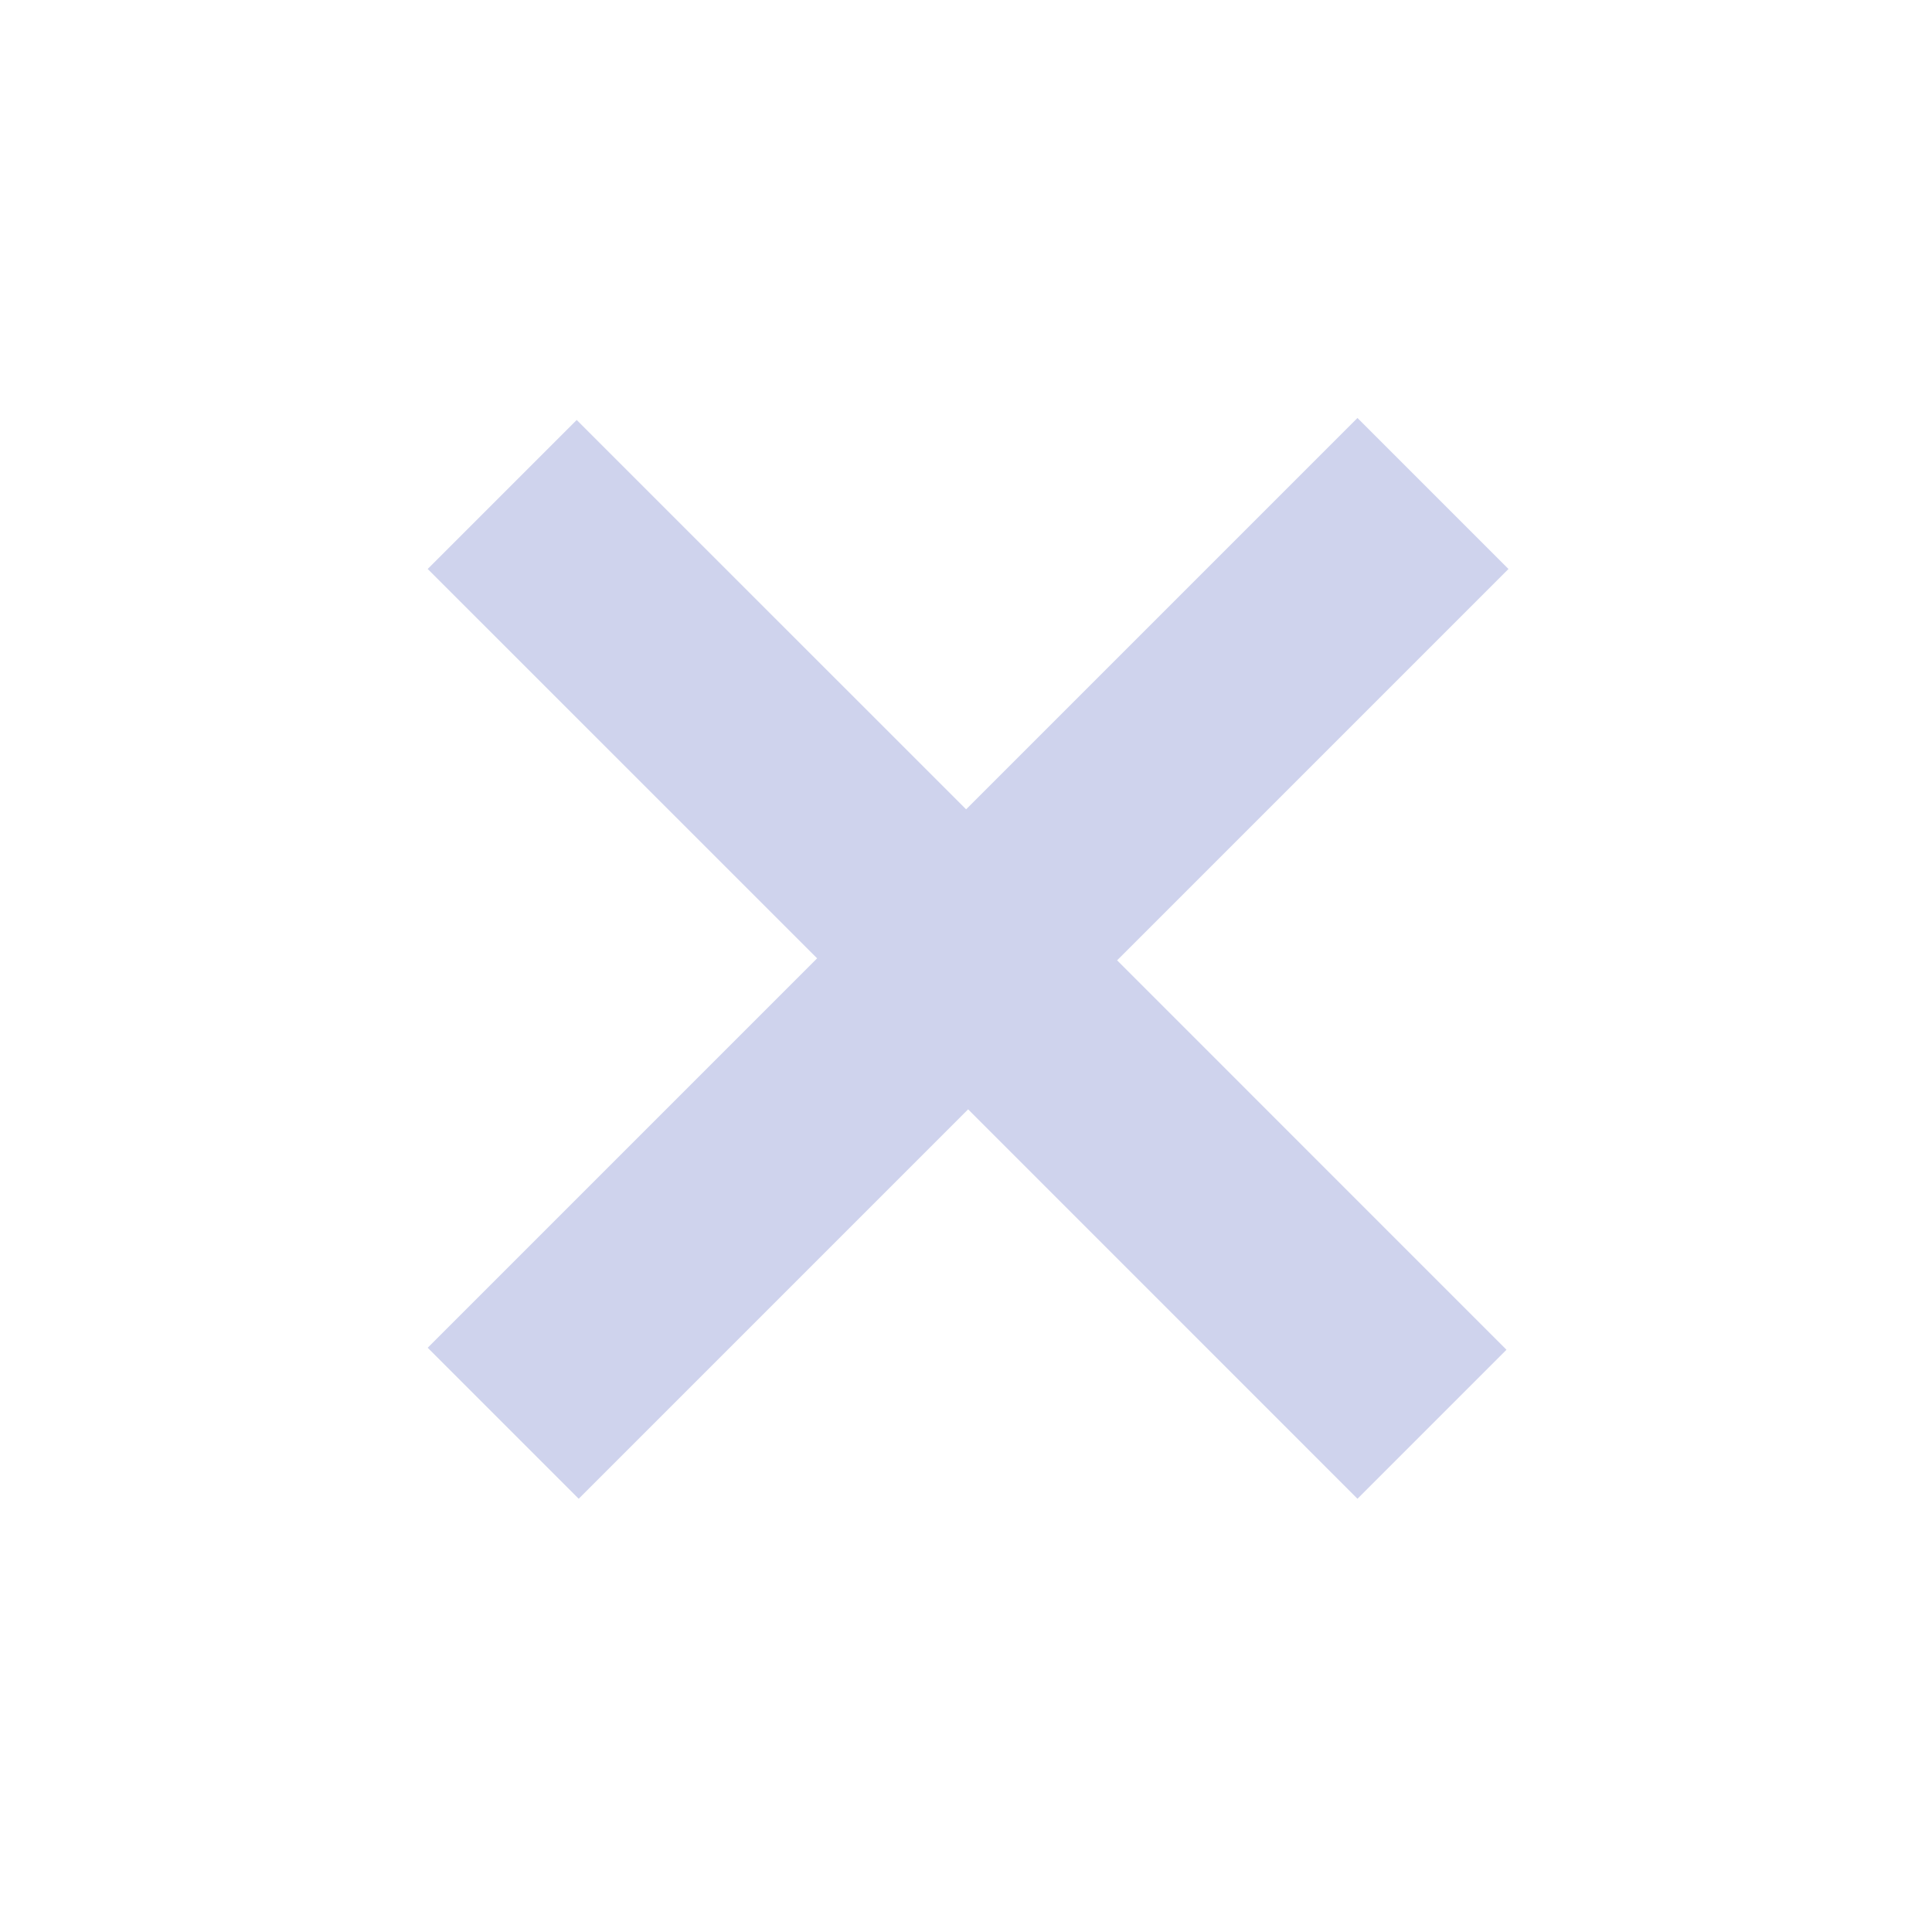
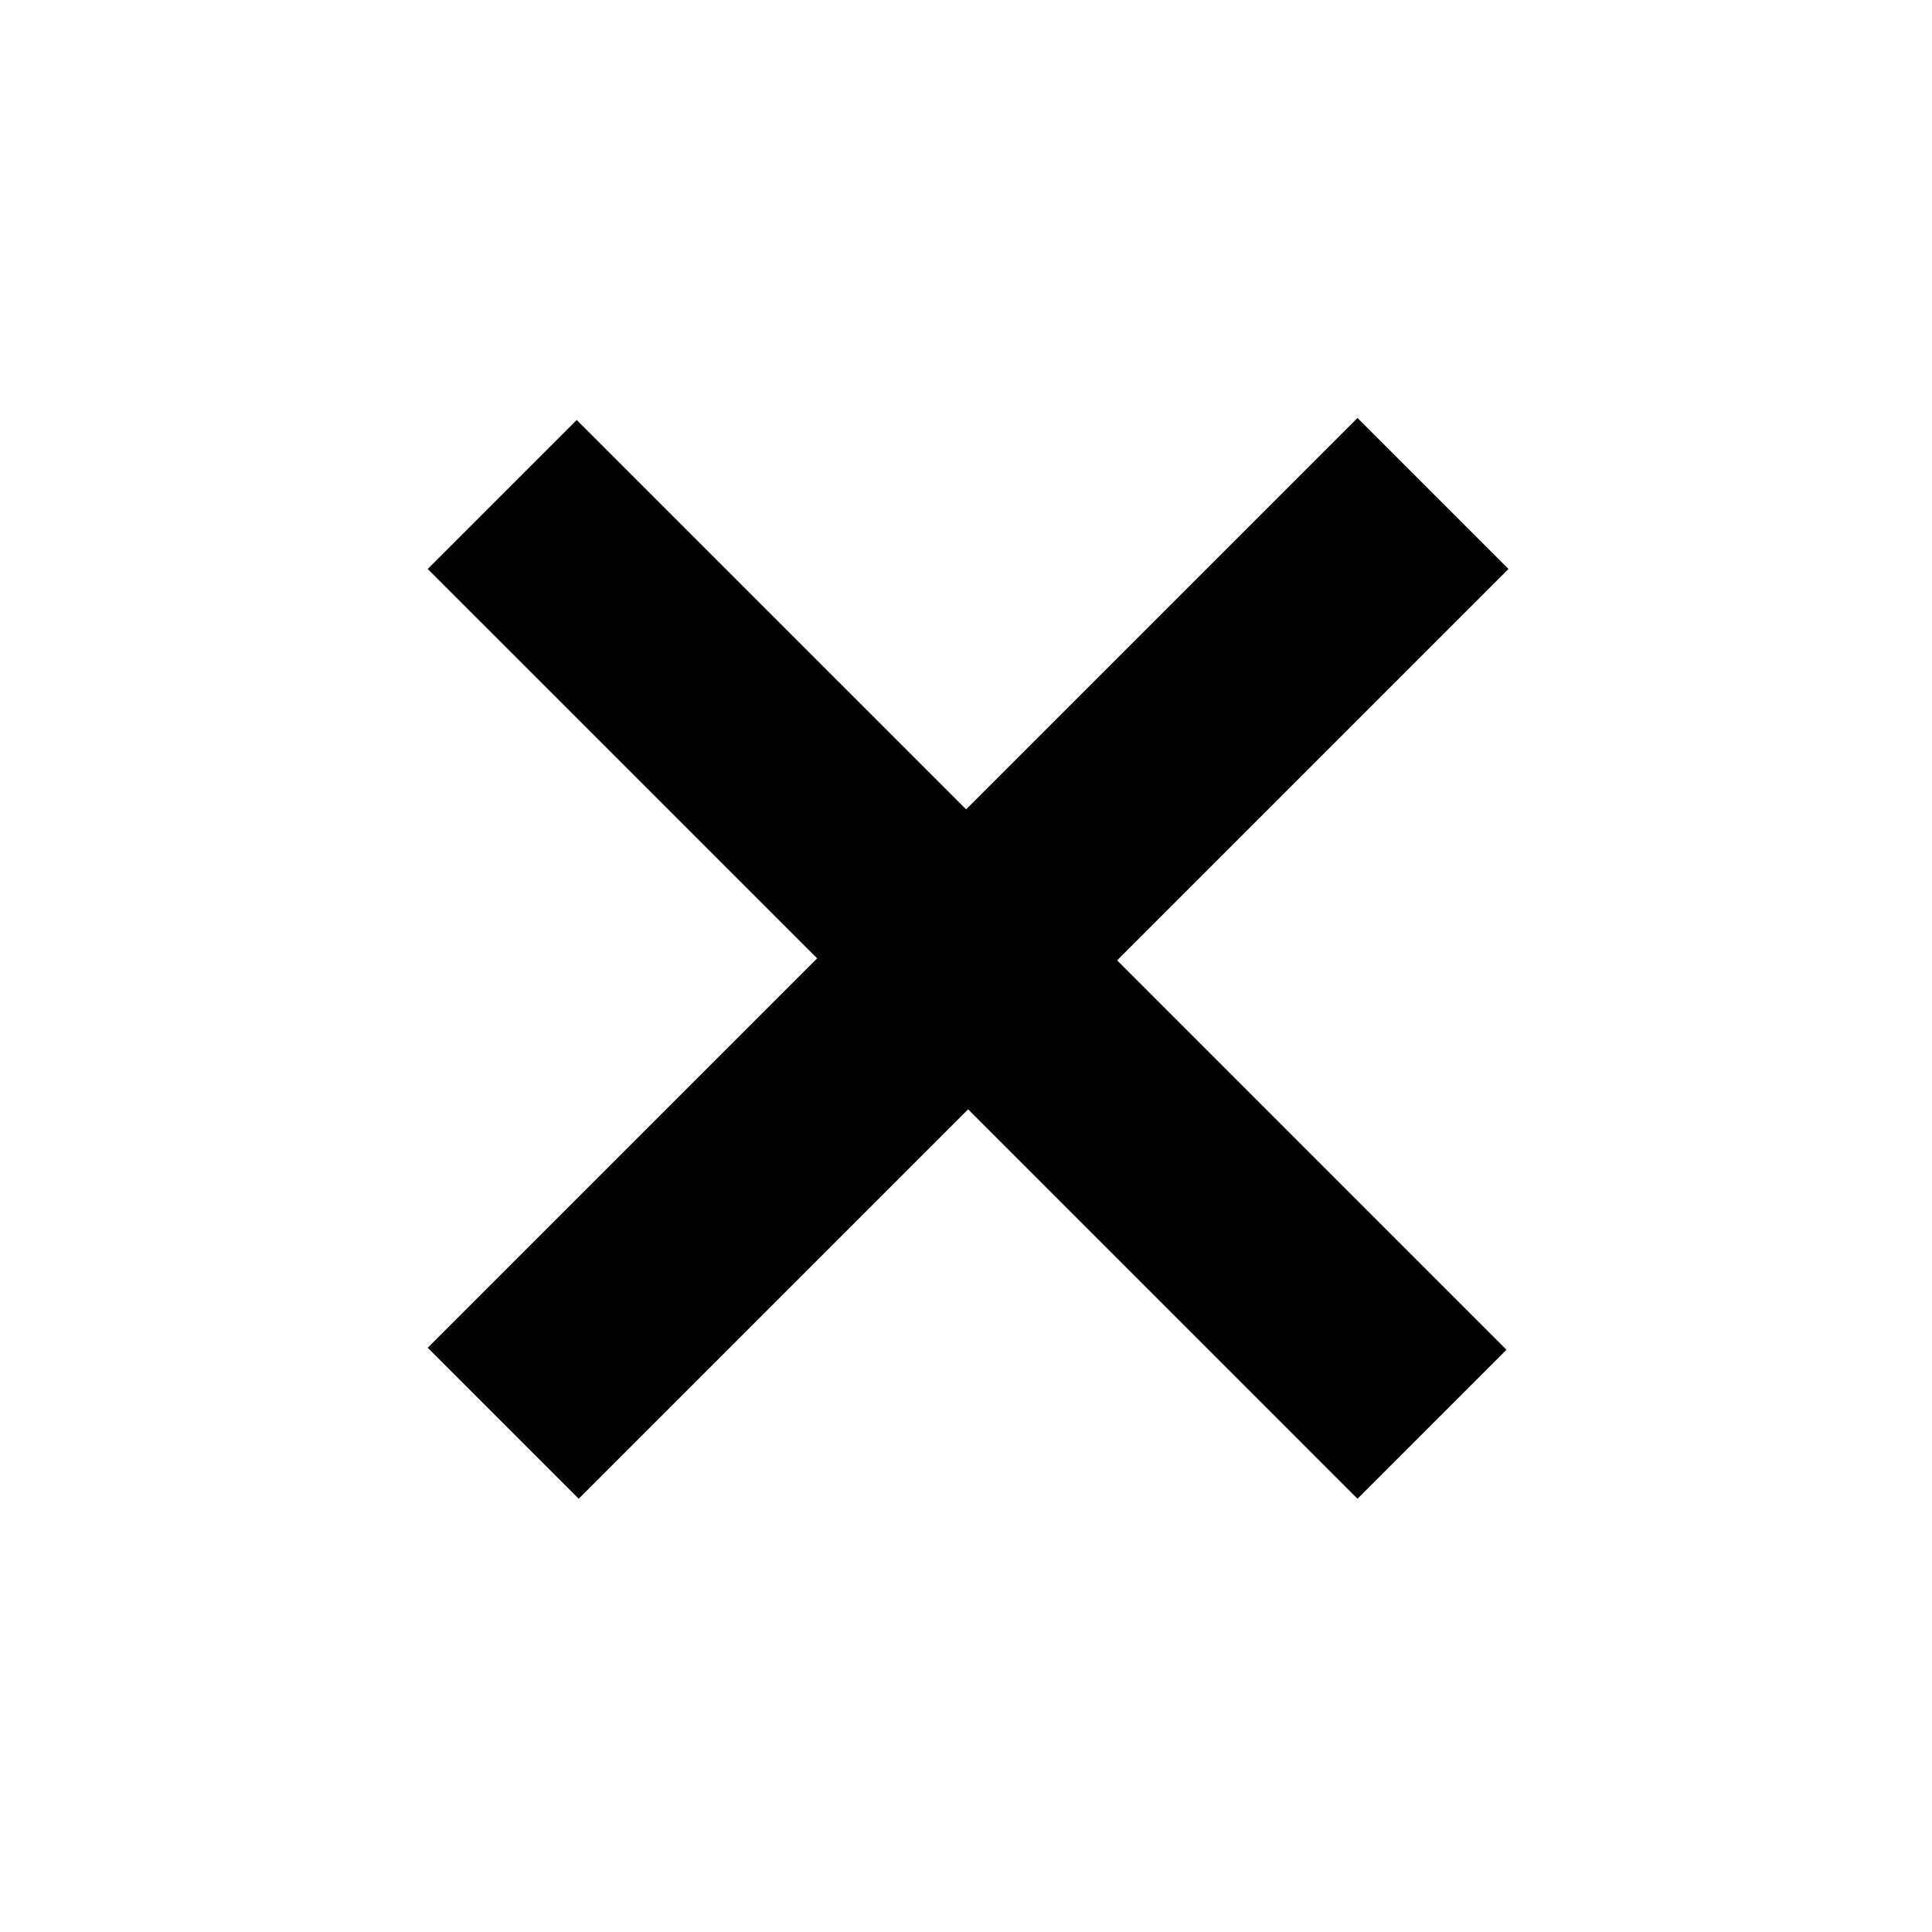
<svg xmlns="http://www.w3.org/2000/svg" width="32" height="32" viewBox="0 0 32 32" fill="none">
-   <path d="M7.084 22.323L9.585 24.824L16.035 18.374L22.484 24.824L24.952 22.356L18.503 15.906L24.985 9.424L22.484 6.923L16.002 13.405L9.552 6.956L7.084 9.424L13.534 15.873L7.084 22.323Z" fill="#CFD3ED" />
+   <path d="M7.084 22.323L9.585 24.824L16.035 18.374L22.484 24.824L24.952 22.356L18.503 15.906L24.985 9.424L22.484 6.923L16.002 13.405L9.552 6.956L7.084 9.424L13.534 15.873L7.084 22.323Z" fill="currentColor" />
</svg>
